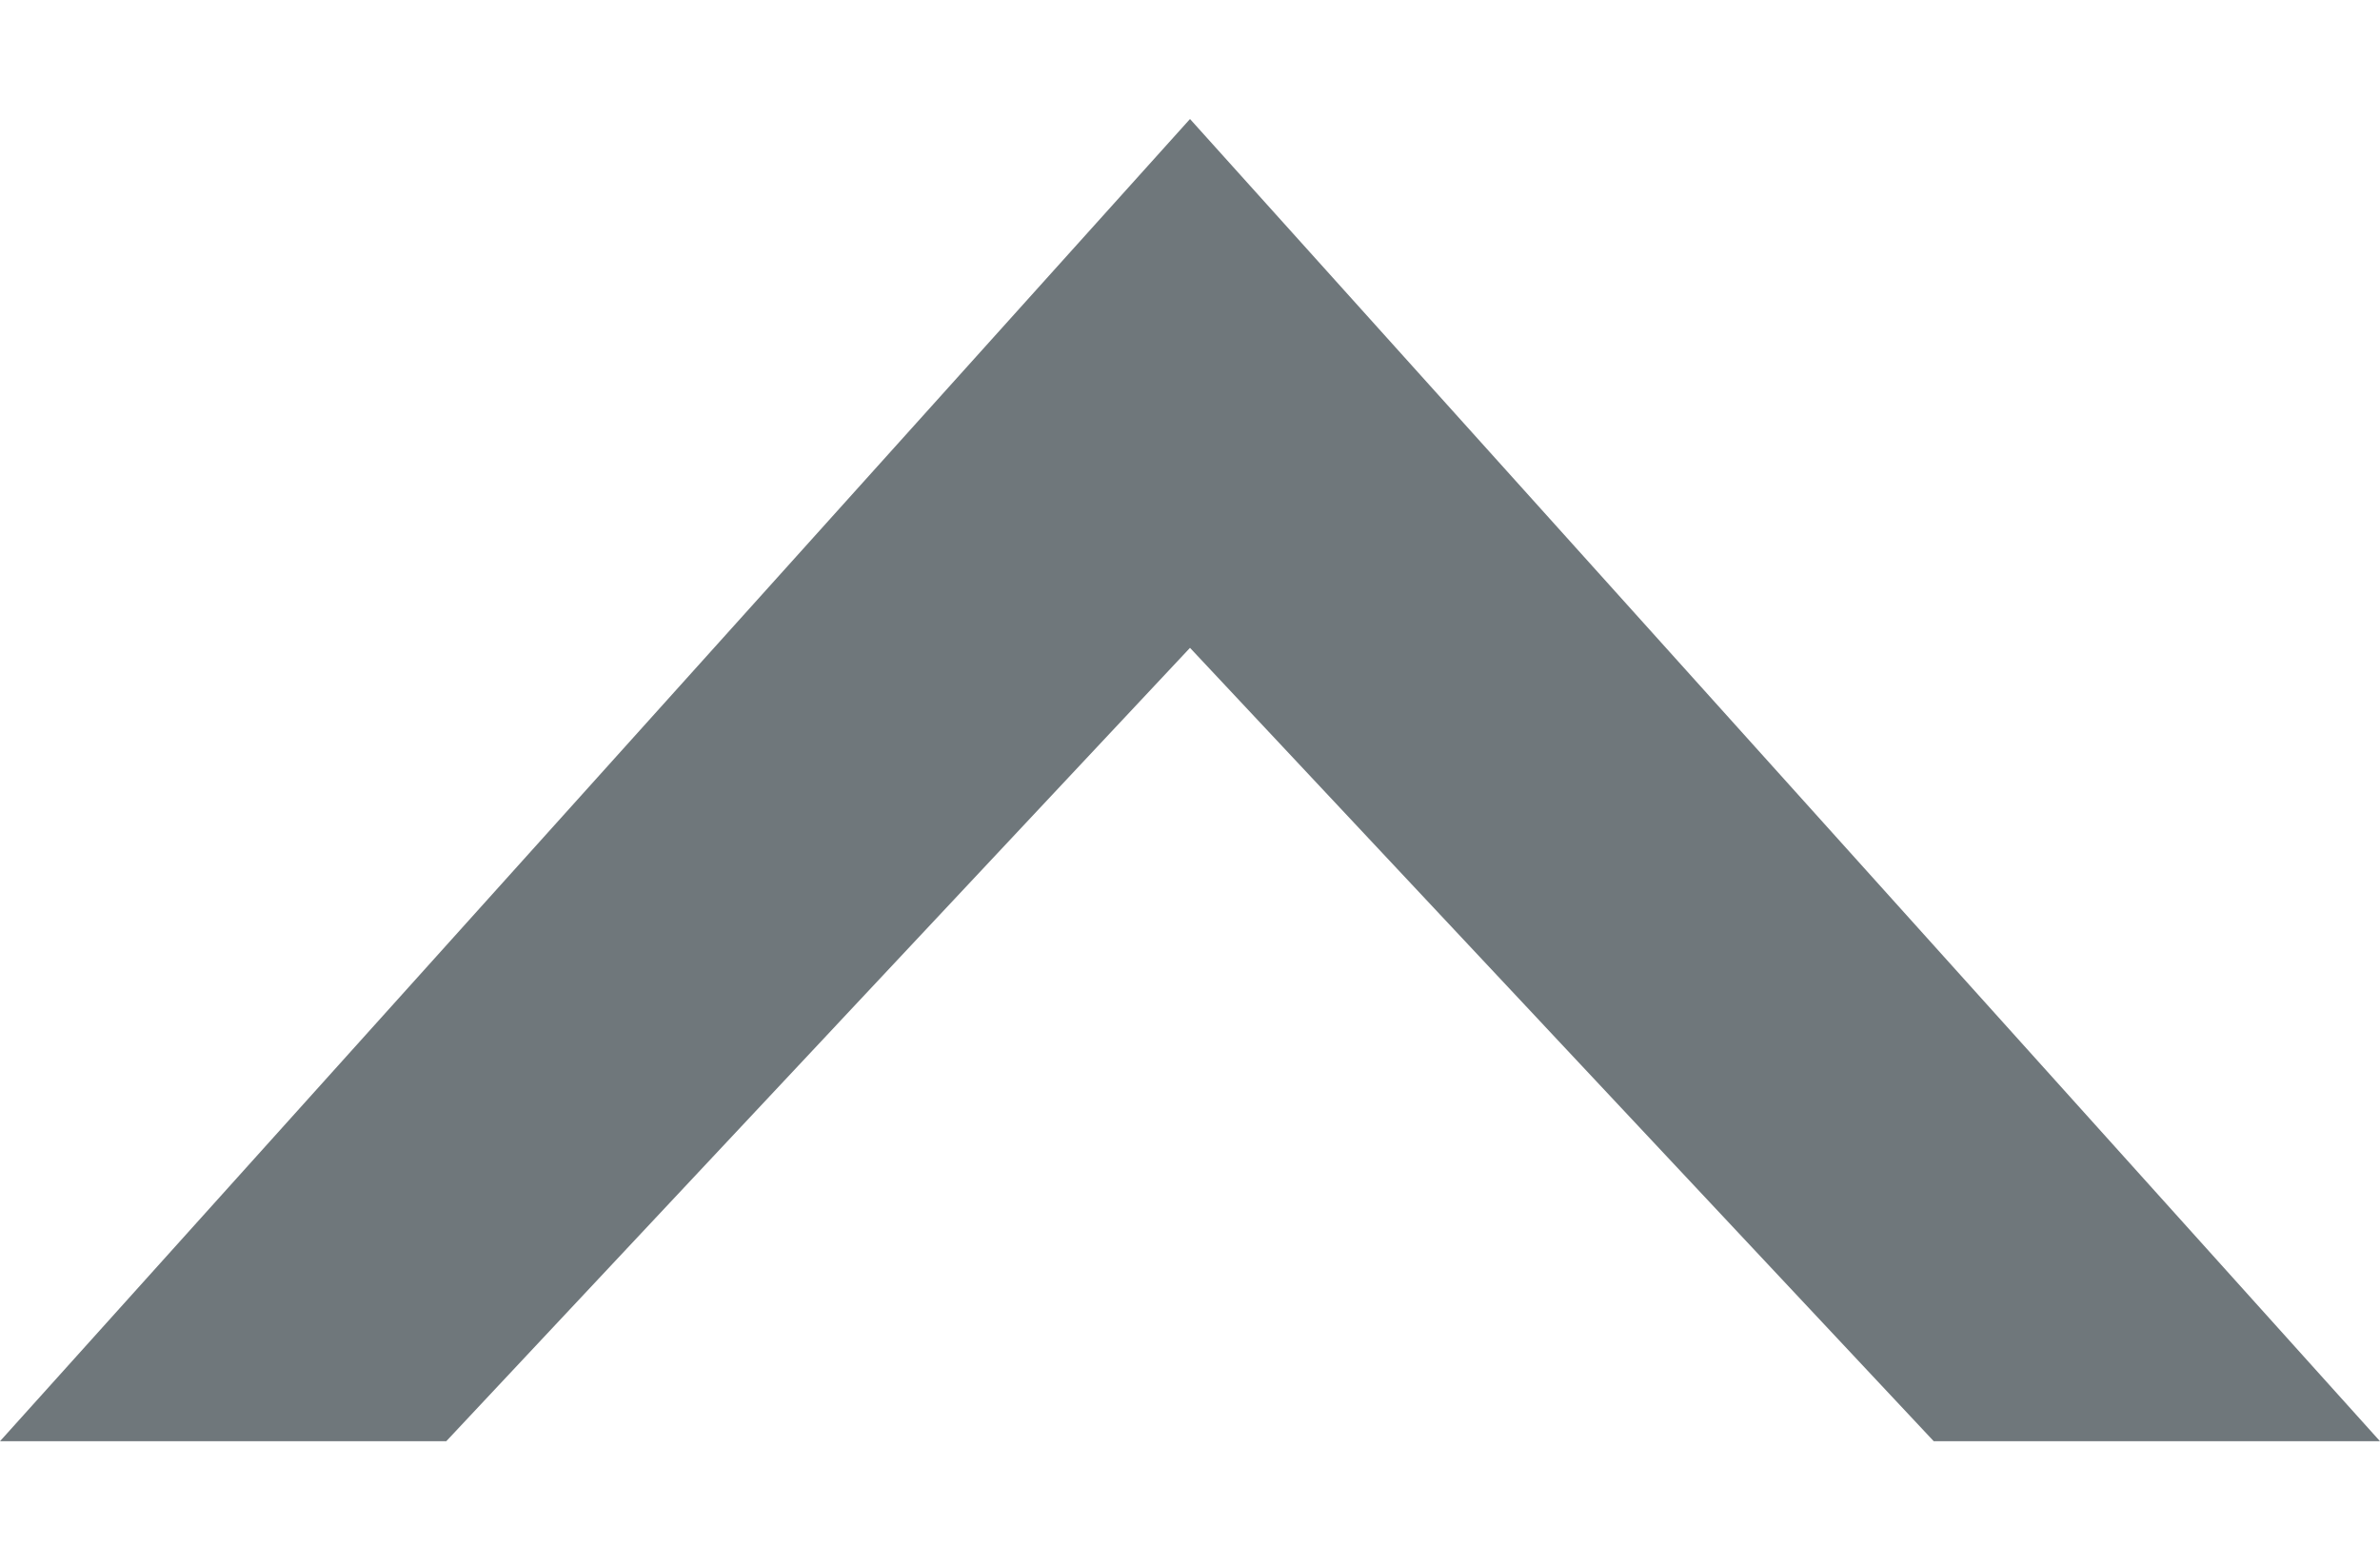
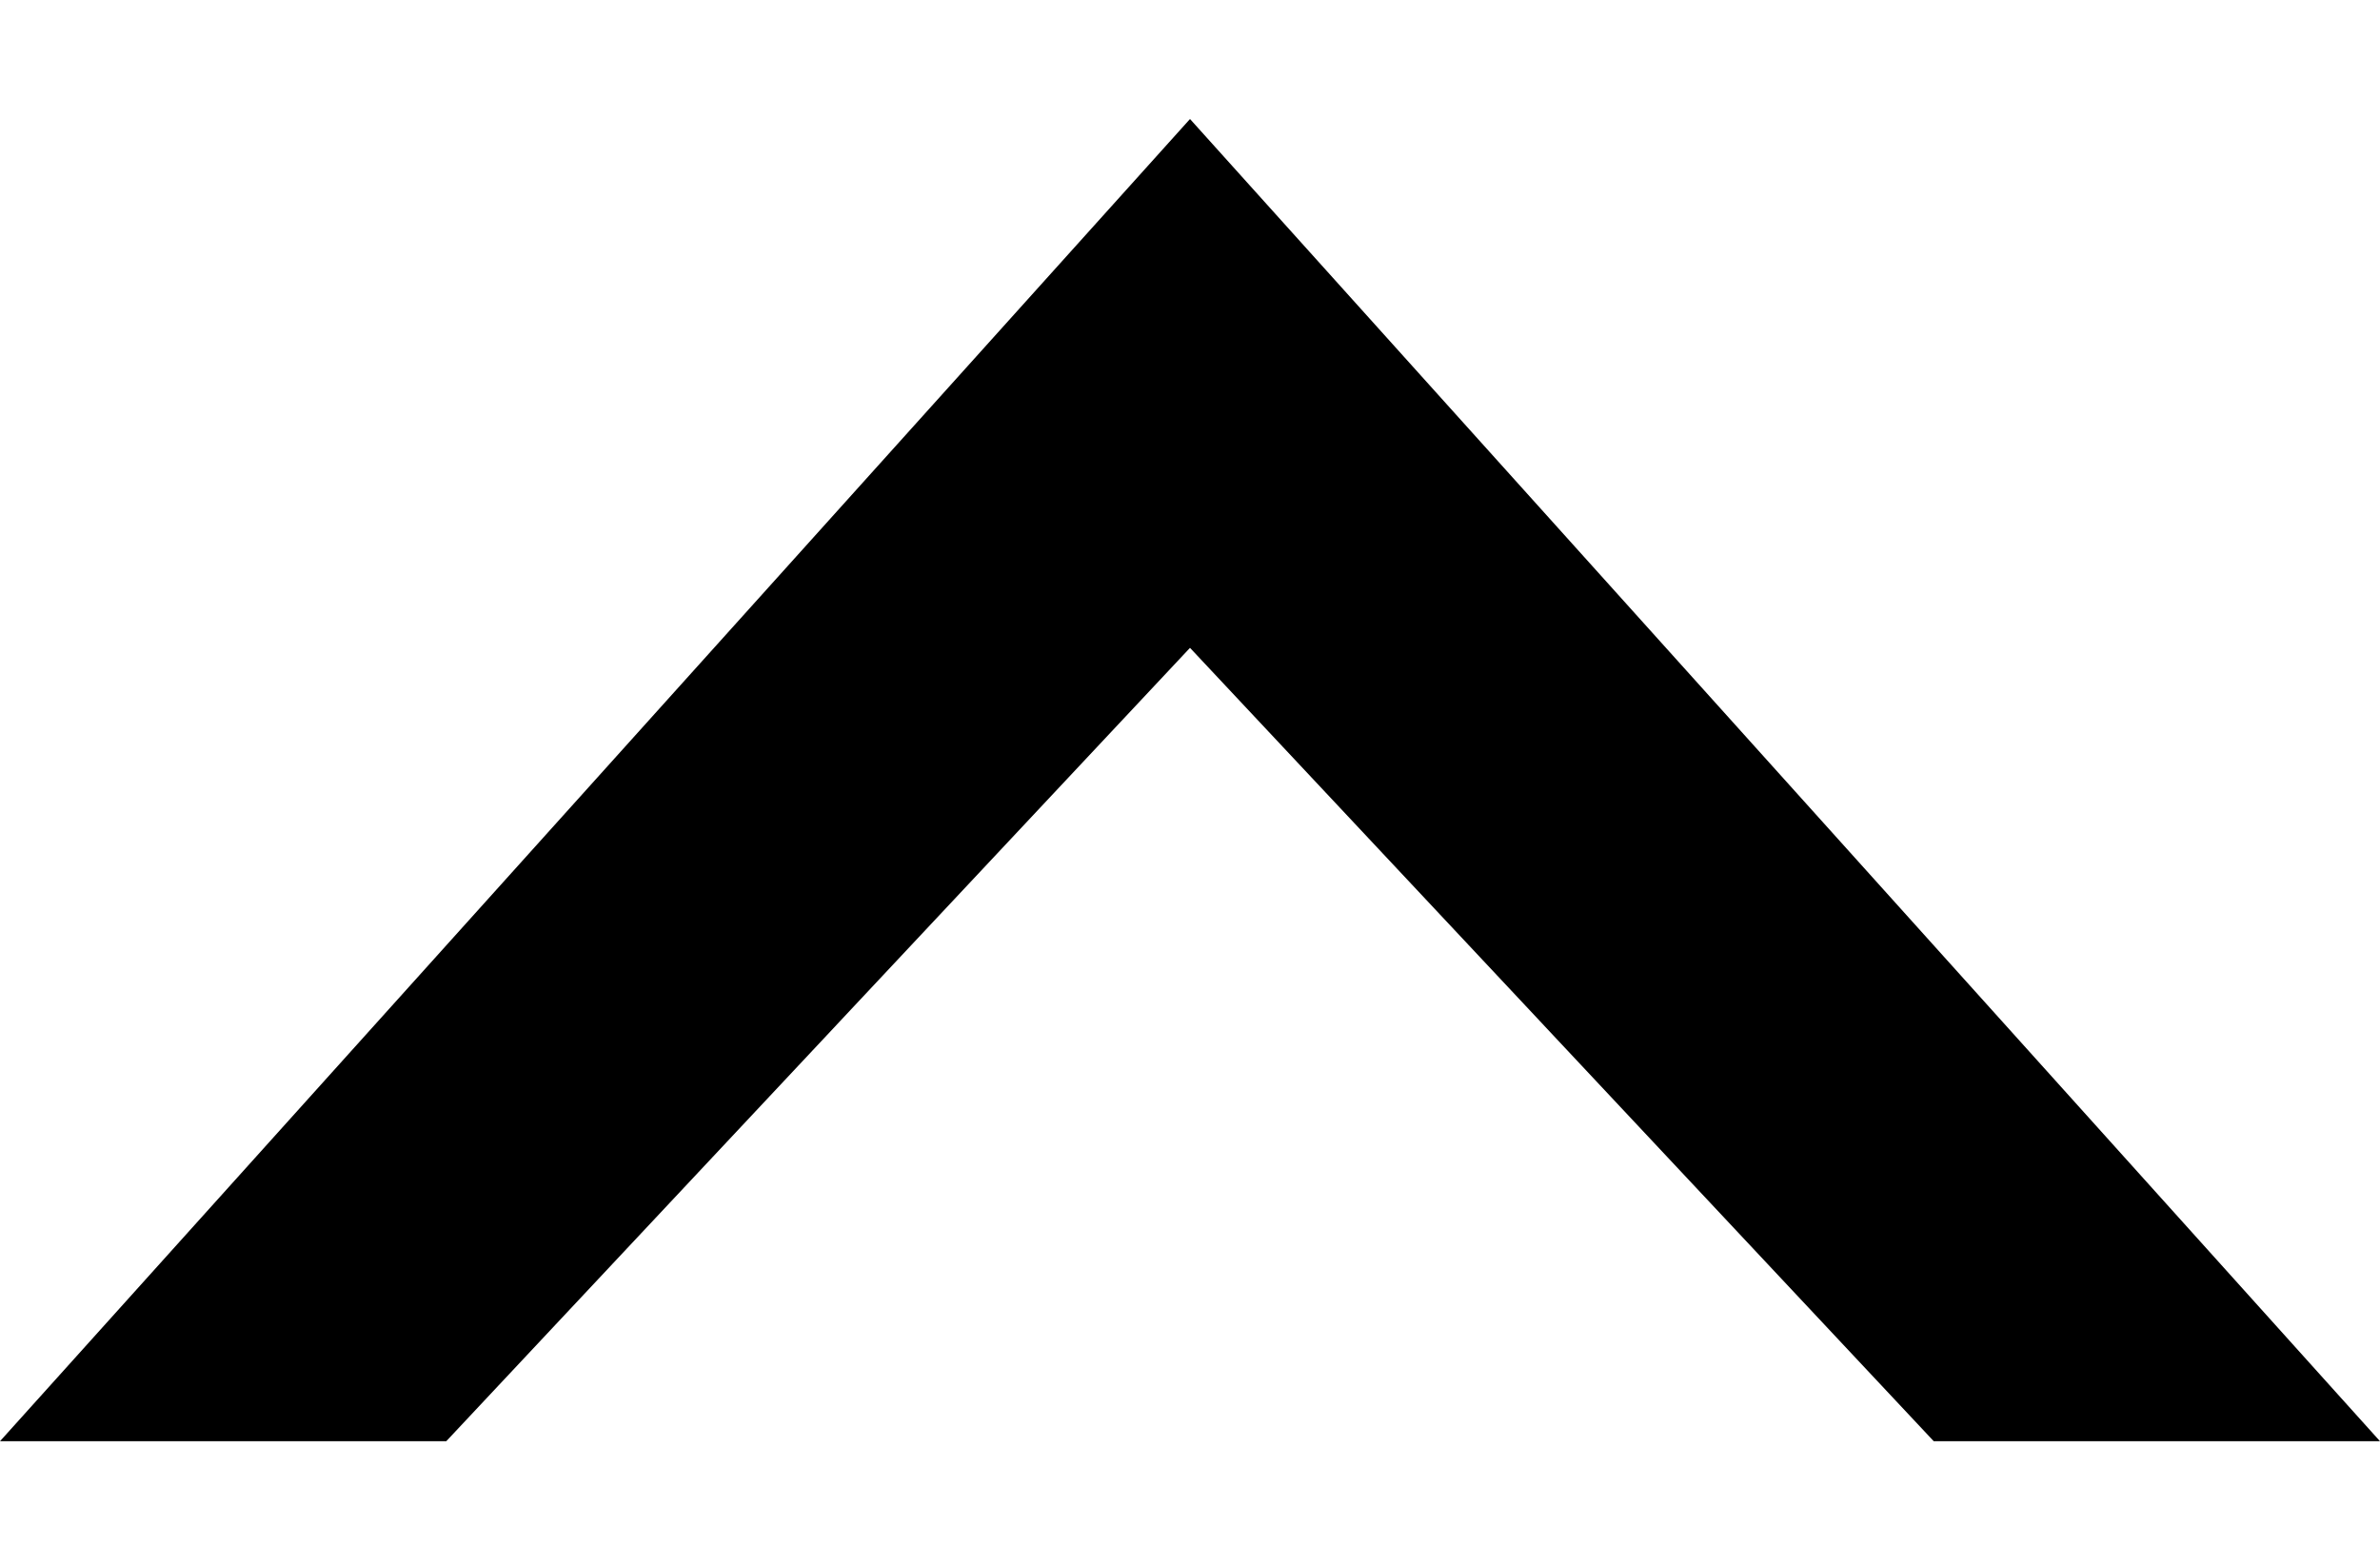
<svg xmlns="http://www.w3.org/2000/svg" width="20px" height="13px" viewBox="0 0 20 13" version="1.1">
  <g id="Page-1" stroke="none" stroke-width="1" fill="none" fill-rule="evenodd">
-     <g id="chevron" transform="translate(10, 6.555556) scale(1, -1) translate(-10, -6.555556) translate(0, 1)" fill="#6F777B">
+     <g id="chevron" transform="translate(10, 6.555556) scale(1, -1) translate(-10, -6.555556) translate(0, 1)" fill="#000000">
      <polygon id="Path" points="0 0 10 11.111 20 0 16.25 0 10 6.667 3.75 0" />
    </g>
  </g>
</svg>
